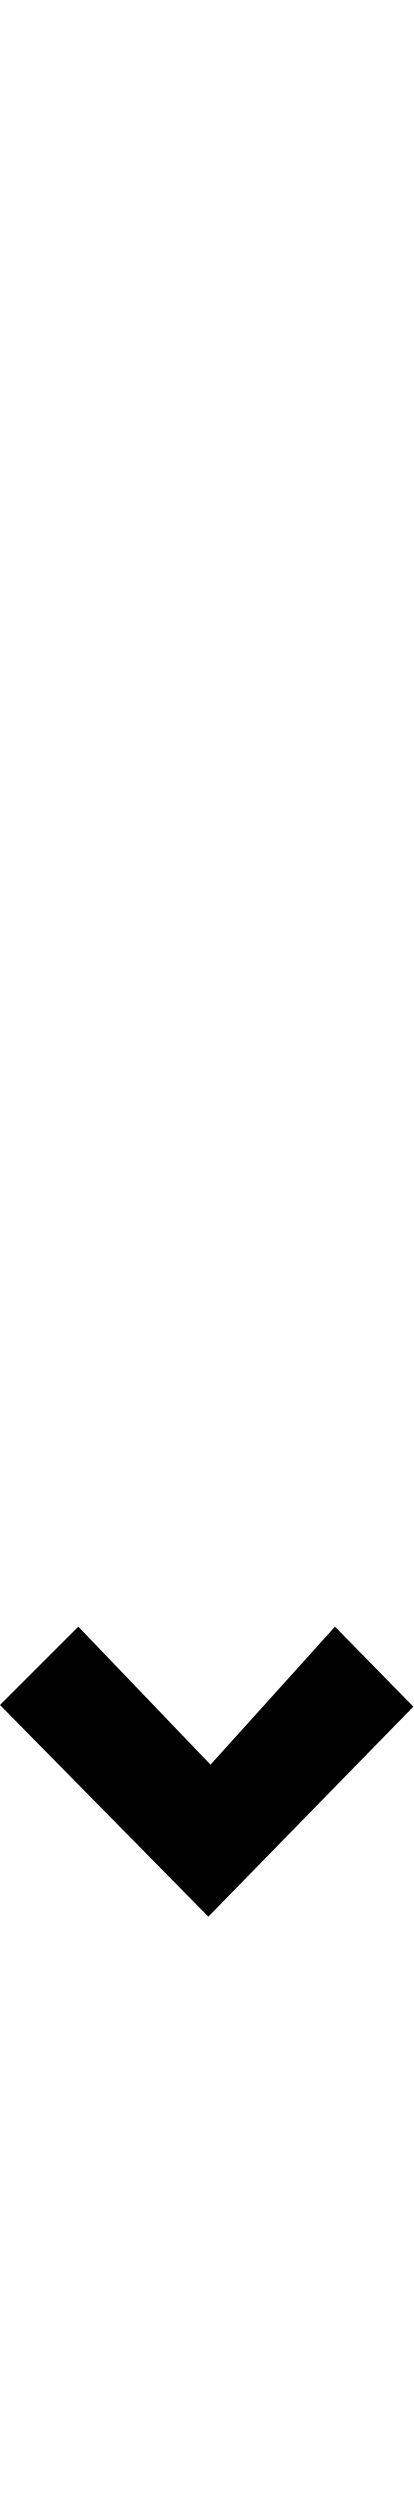
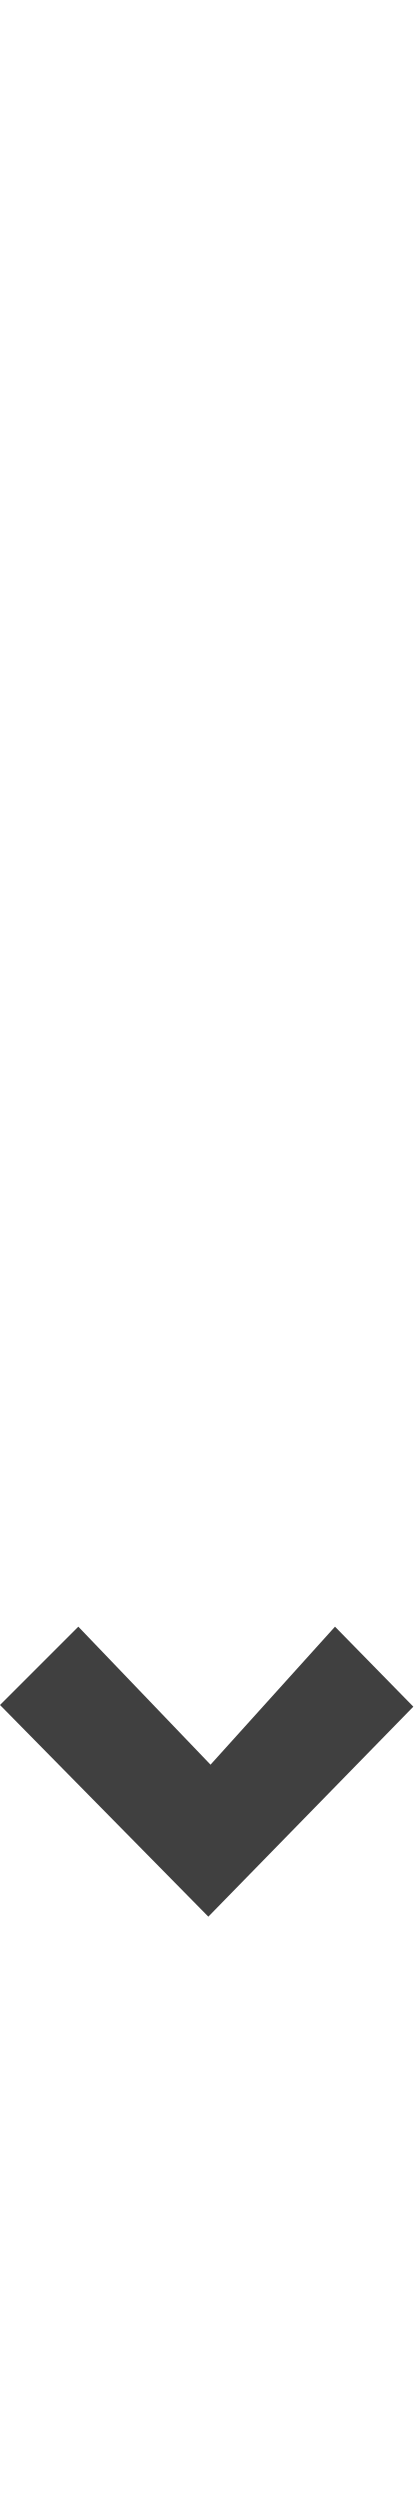
<svg xmlns="http://www.w3.org/2000/svg" version="1.1" viewBox="0 0 248.0 1500.0" width="248.0" height="1500.0">
  <g transform="matrix(1 0 0 -1 0 1100.0)">
-     <path d="M124.0 0.0ZM124.0 200.0ZM0.0 77.0 125.0 -50.0 248.0 76.0 201.0 124.0 109.0 22.0 138.0 29.0 47.0 124.0 0.0 77.0Z" />
+     <path opacity="0.75" d="M124.0 0.0ZM124.0 200.0ZM0.0 77.0 125.0 -50.0 248.0 76.0 201.0 124.0 109.0 22.0 138.0 29.0 47.0 124.0 0.0 77.0Z" />
  </g>
</svg>
